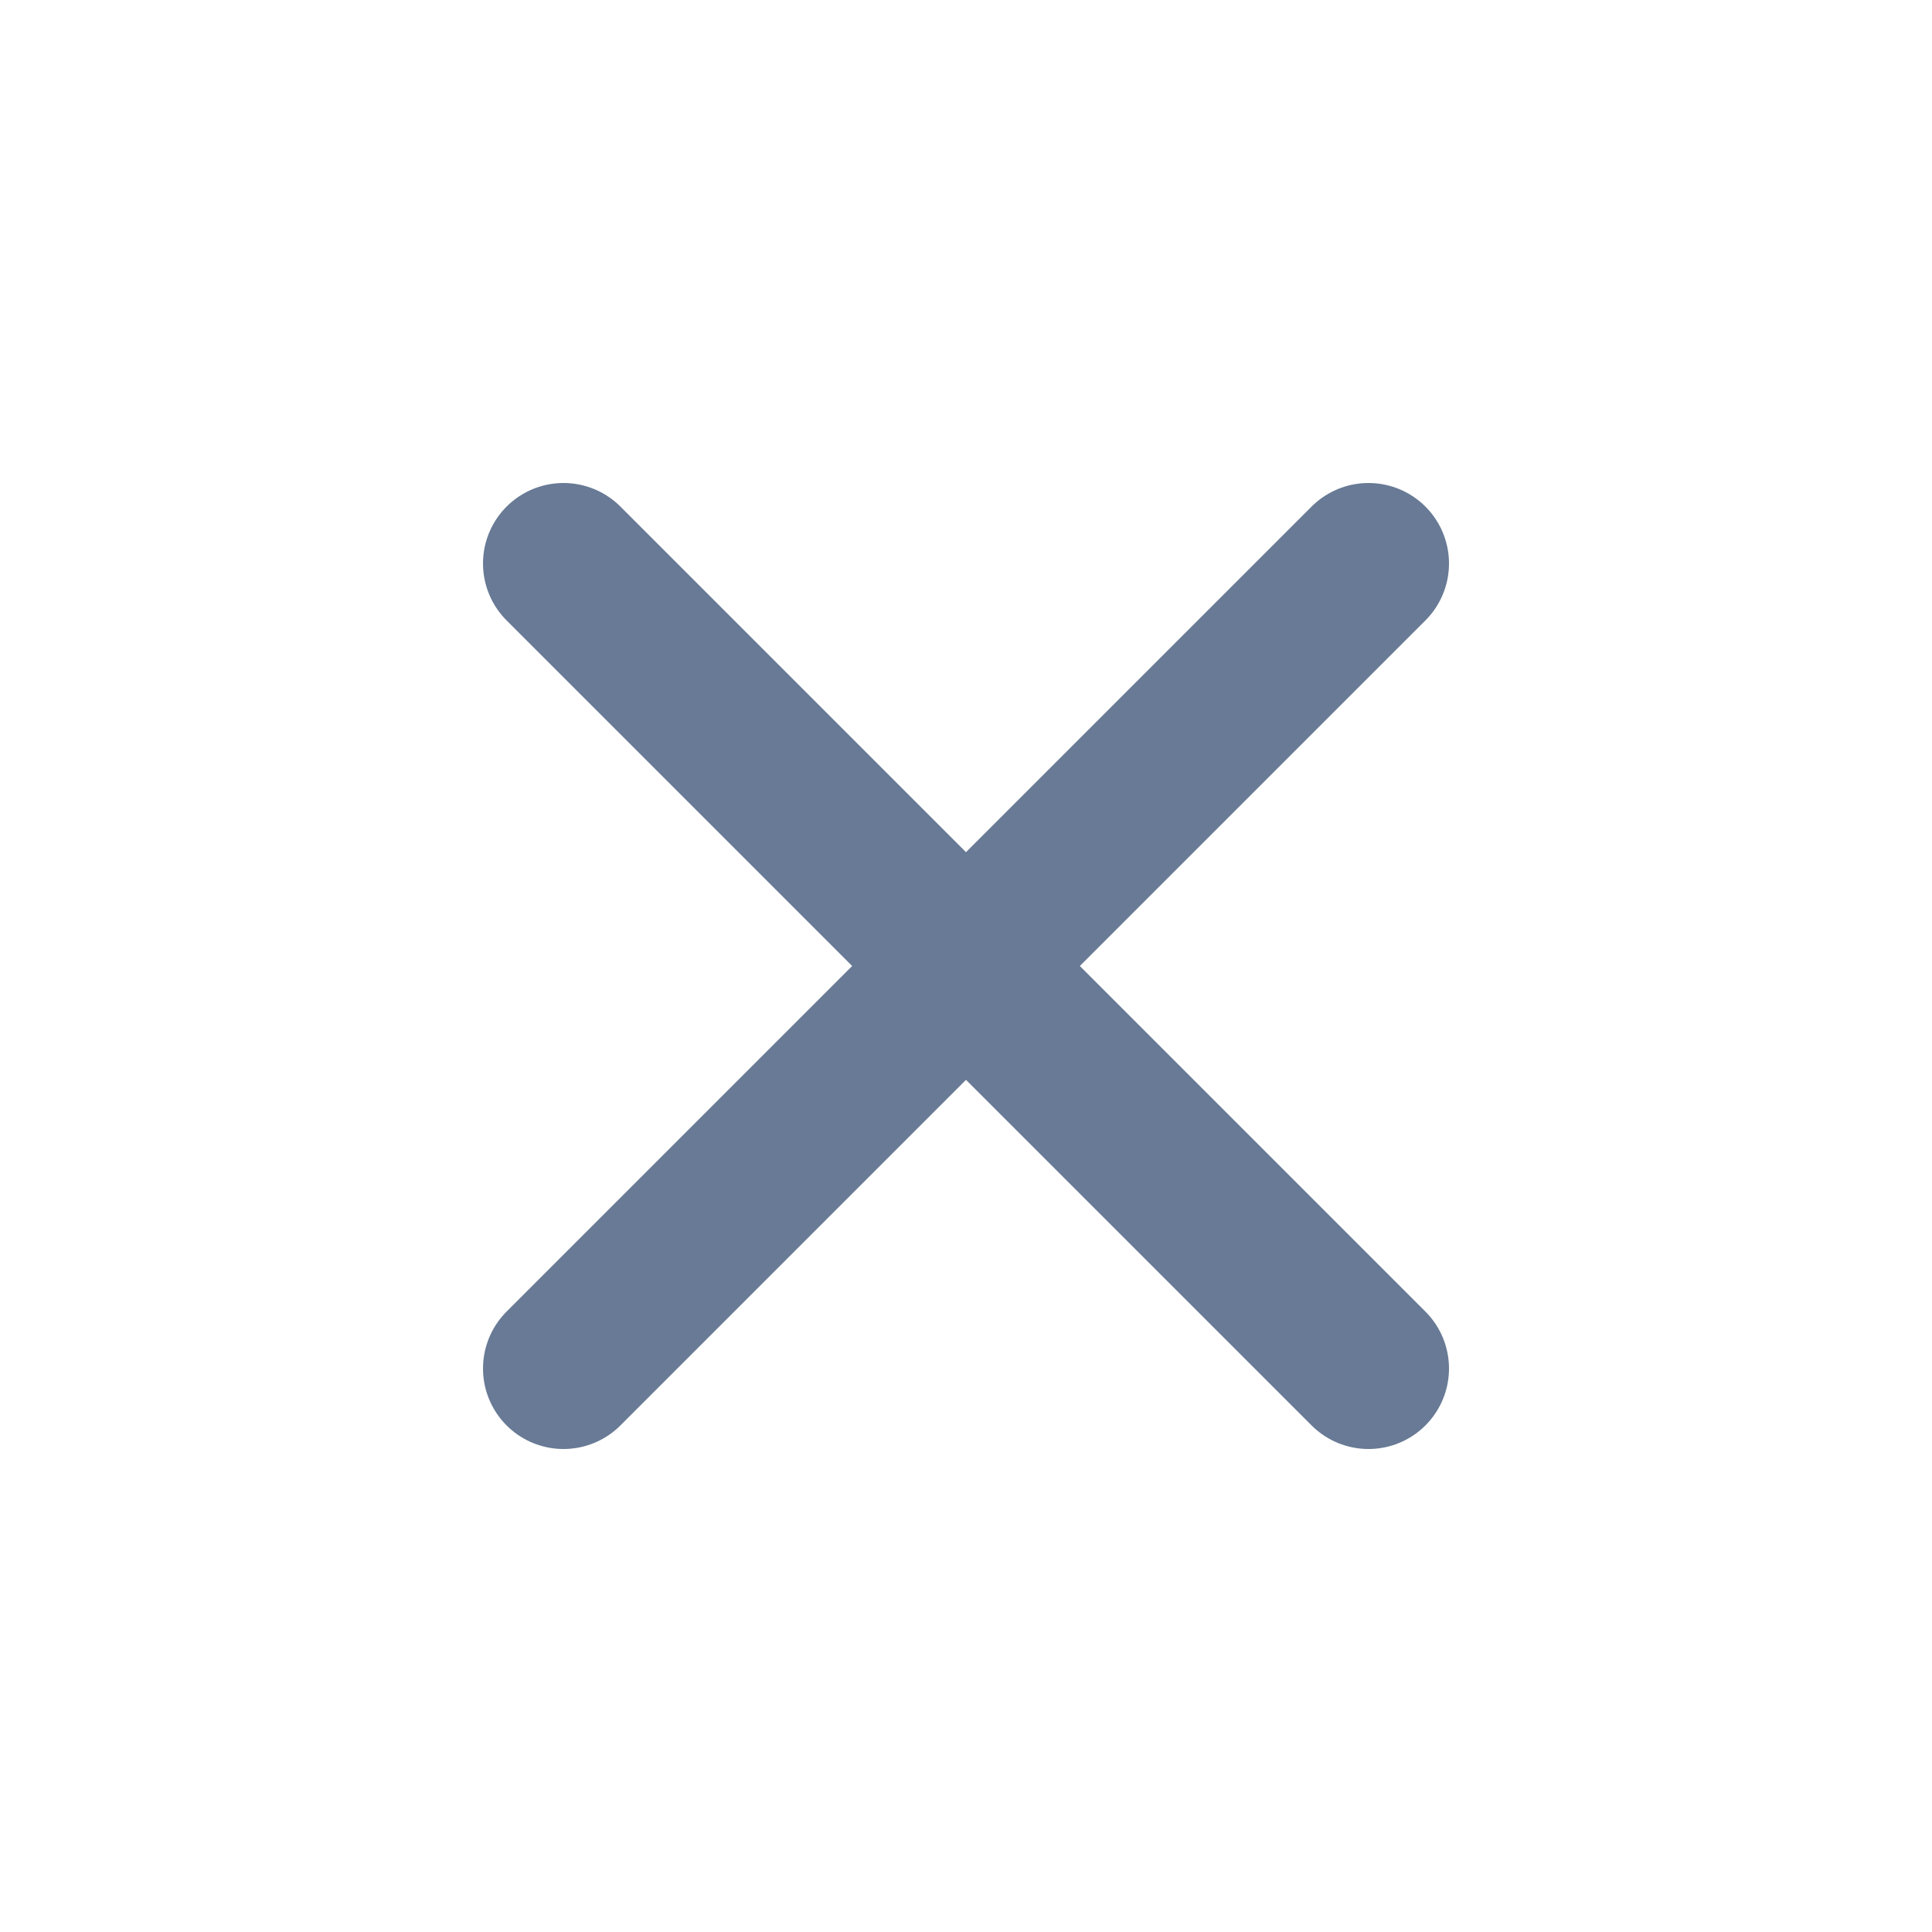
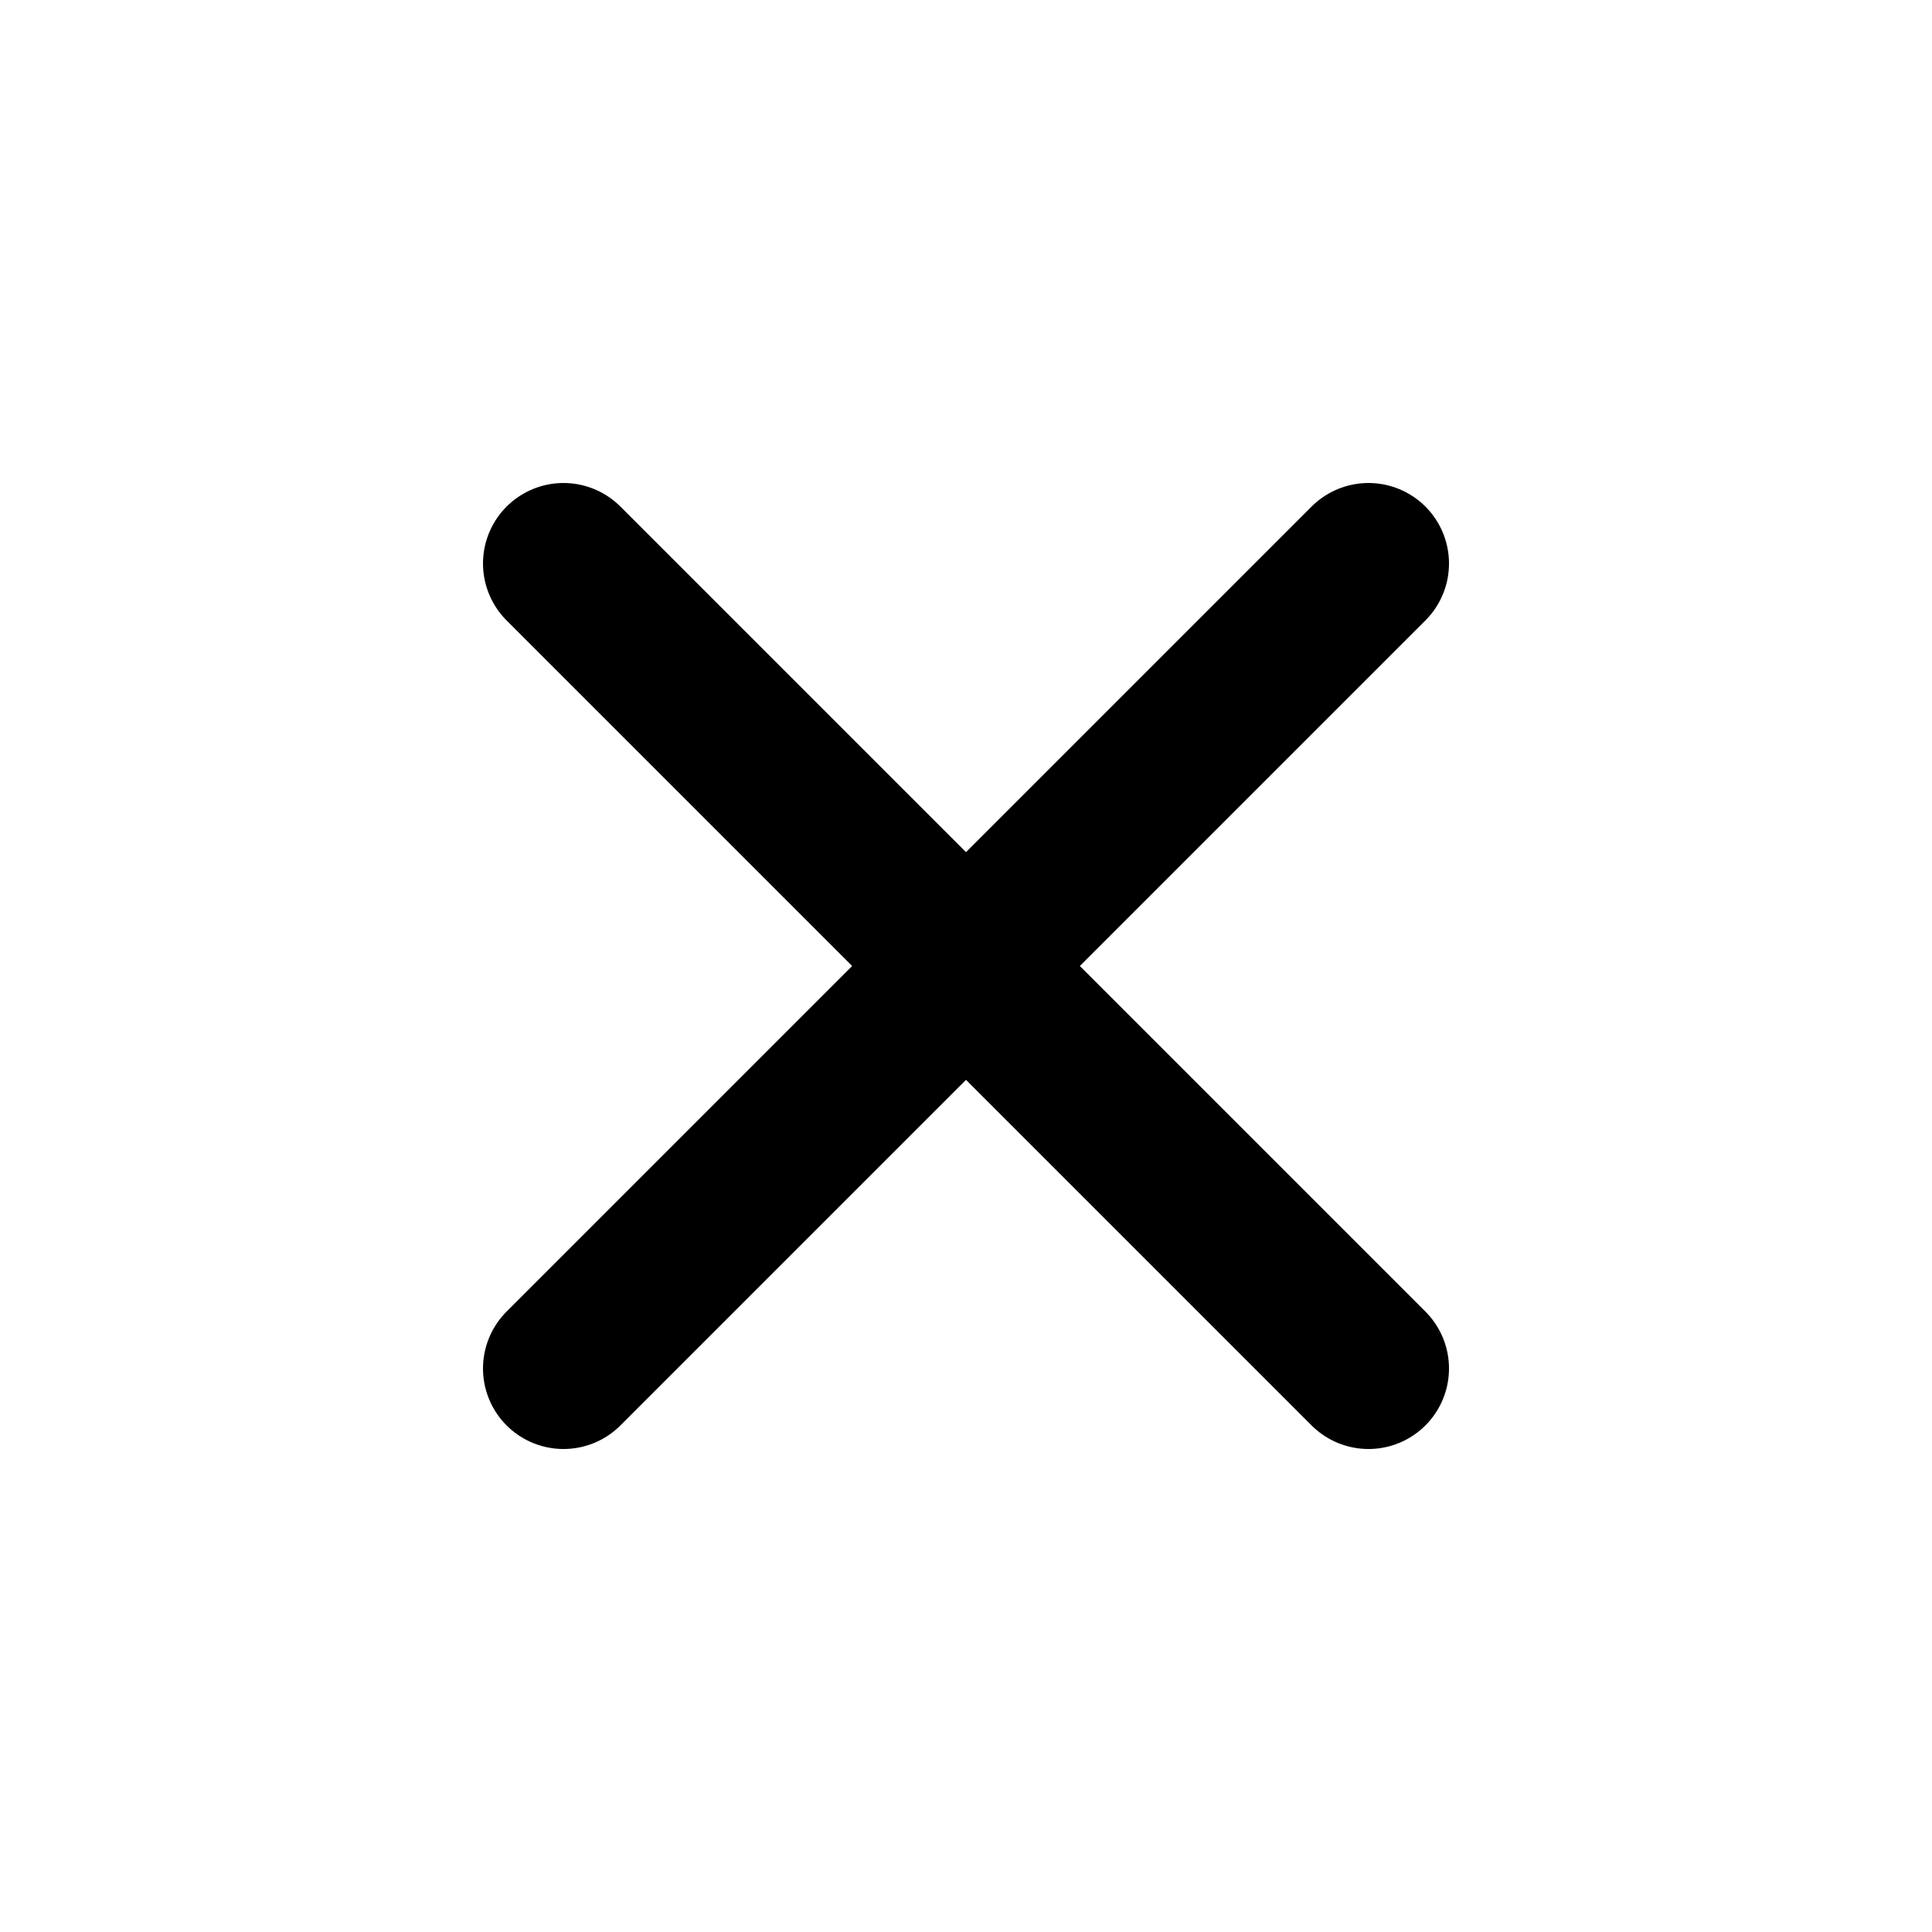
- <svg xmlns="http://www.w3.org/2000/svg" width="24" height="24" viewBox="0 0 24 24" fill="none">
+ <svg xmlns="http://www.w3.org/2000/svg" viewBox="0 0 24 24" fill="currentColor">
  <g id="icons">
-     <path id="Icon" d="M7 17L17 7M7 7L17 17" stroke="#687A95" stroke-width="2" stroke-linecap="round" stroke-linejoin="round" />
+     <path id="Icon" d="M7 17L17 7M7 7L17 17" stroke="currentColor" stroke-width="2" stroke-linecap="round" stroke-linejoin="round" />
  </g>
</svg>
